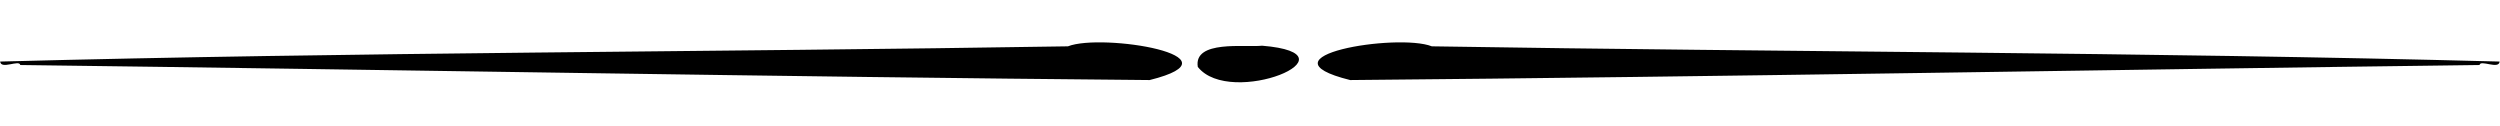
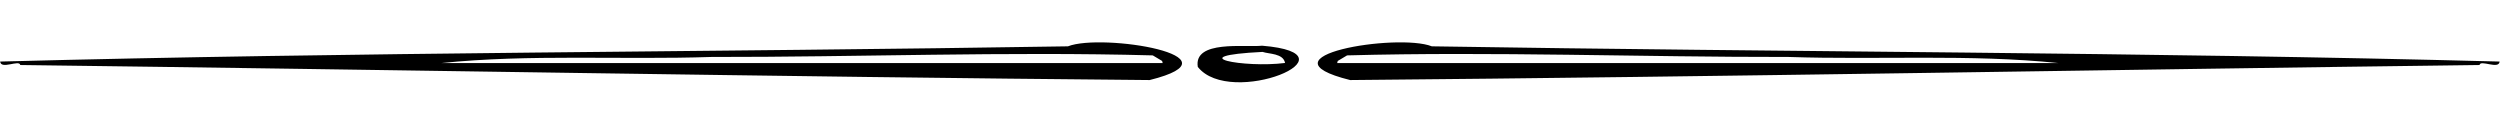
<svg xmlns="http://www.w3.org/2000/svg" height="20" viewBox="0 0 399.904 20" width="399.9">
-   <path d="M191.6 10.7c5.218 6.63 26.29-2.085 10.28-3.39-2.638.303-10.97-.97-10.28 3.39zm-370.94 500.473c-6.524.836-16.88-1.114-3.594-1.77 1.03.358 3.302.206 3.594 1.77zM3.2 10.4c60.22.757 120.4 1.876 180.7 2.405C199.18 9 176.315 5.25 170.83 7.41c-56.92.927-113.9.93-170.8 2.436.1 1.336 3.09-.352 3.21.554zm-202.1 500.787h-115.4c14.14-1.457 28.8-.496 43.16-.975 23.54.03 47.13-.89 70.64-.252l1.495.89.09.337zM396.67 10.4c-60.22.757-120.4 1.876-180.7 2.405C200.69 9 223.555 5.25 229.04 7.41c56.92.927 113.9.93 170.8 2.436-.1 1.336-3.088-.352-3.208.554zm-567.7 500.787h115.4c-14.14-1.457-28.8-.496-43.15-.975-23.54.03-47.13-.89-70.64-.252l-1.494.89-.09.337z" />
+   <path d="M191.6 10.7c5.218 6.63 26.29-2.085 10.28-3.39-2.638.303-10.97-.97-10.28 3.39zm13.96-.627c-6.524.836-16.88-1.114-3.594-1.77 1.03.358 3.302.206 3.594 1.77zM3.2 10.4c60.22.757 120.4 1.876 180.7 2.405C199.18 9 176.315 5.25 170.83 7.41c-56.92.927-113.9.93-170.8 2.436.1 1.336 3.09-.352 3.21.554zm182.8-.313H70.6c14.14-1.457 28.8-.496 43.16-.975 23.54.03 47.13-.89 70.64-.252l1.495.89.09.337zM396.67 10.4c-60.22.757-120.4 1.876-180.7 2.405C200.69 9 223.555 5.25 229.04 7.41c56.92.927 113.9.93 170.8 2.436-.1 1.336-3.088-.352-3.208.554zm-182.8-.313h115.4c-14.14-1.457-28.8-.496-43.15-.975-23.54.03-47.13-.89-70.64-.252l-1.494.89-.09.337z" />
</svg>
